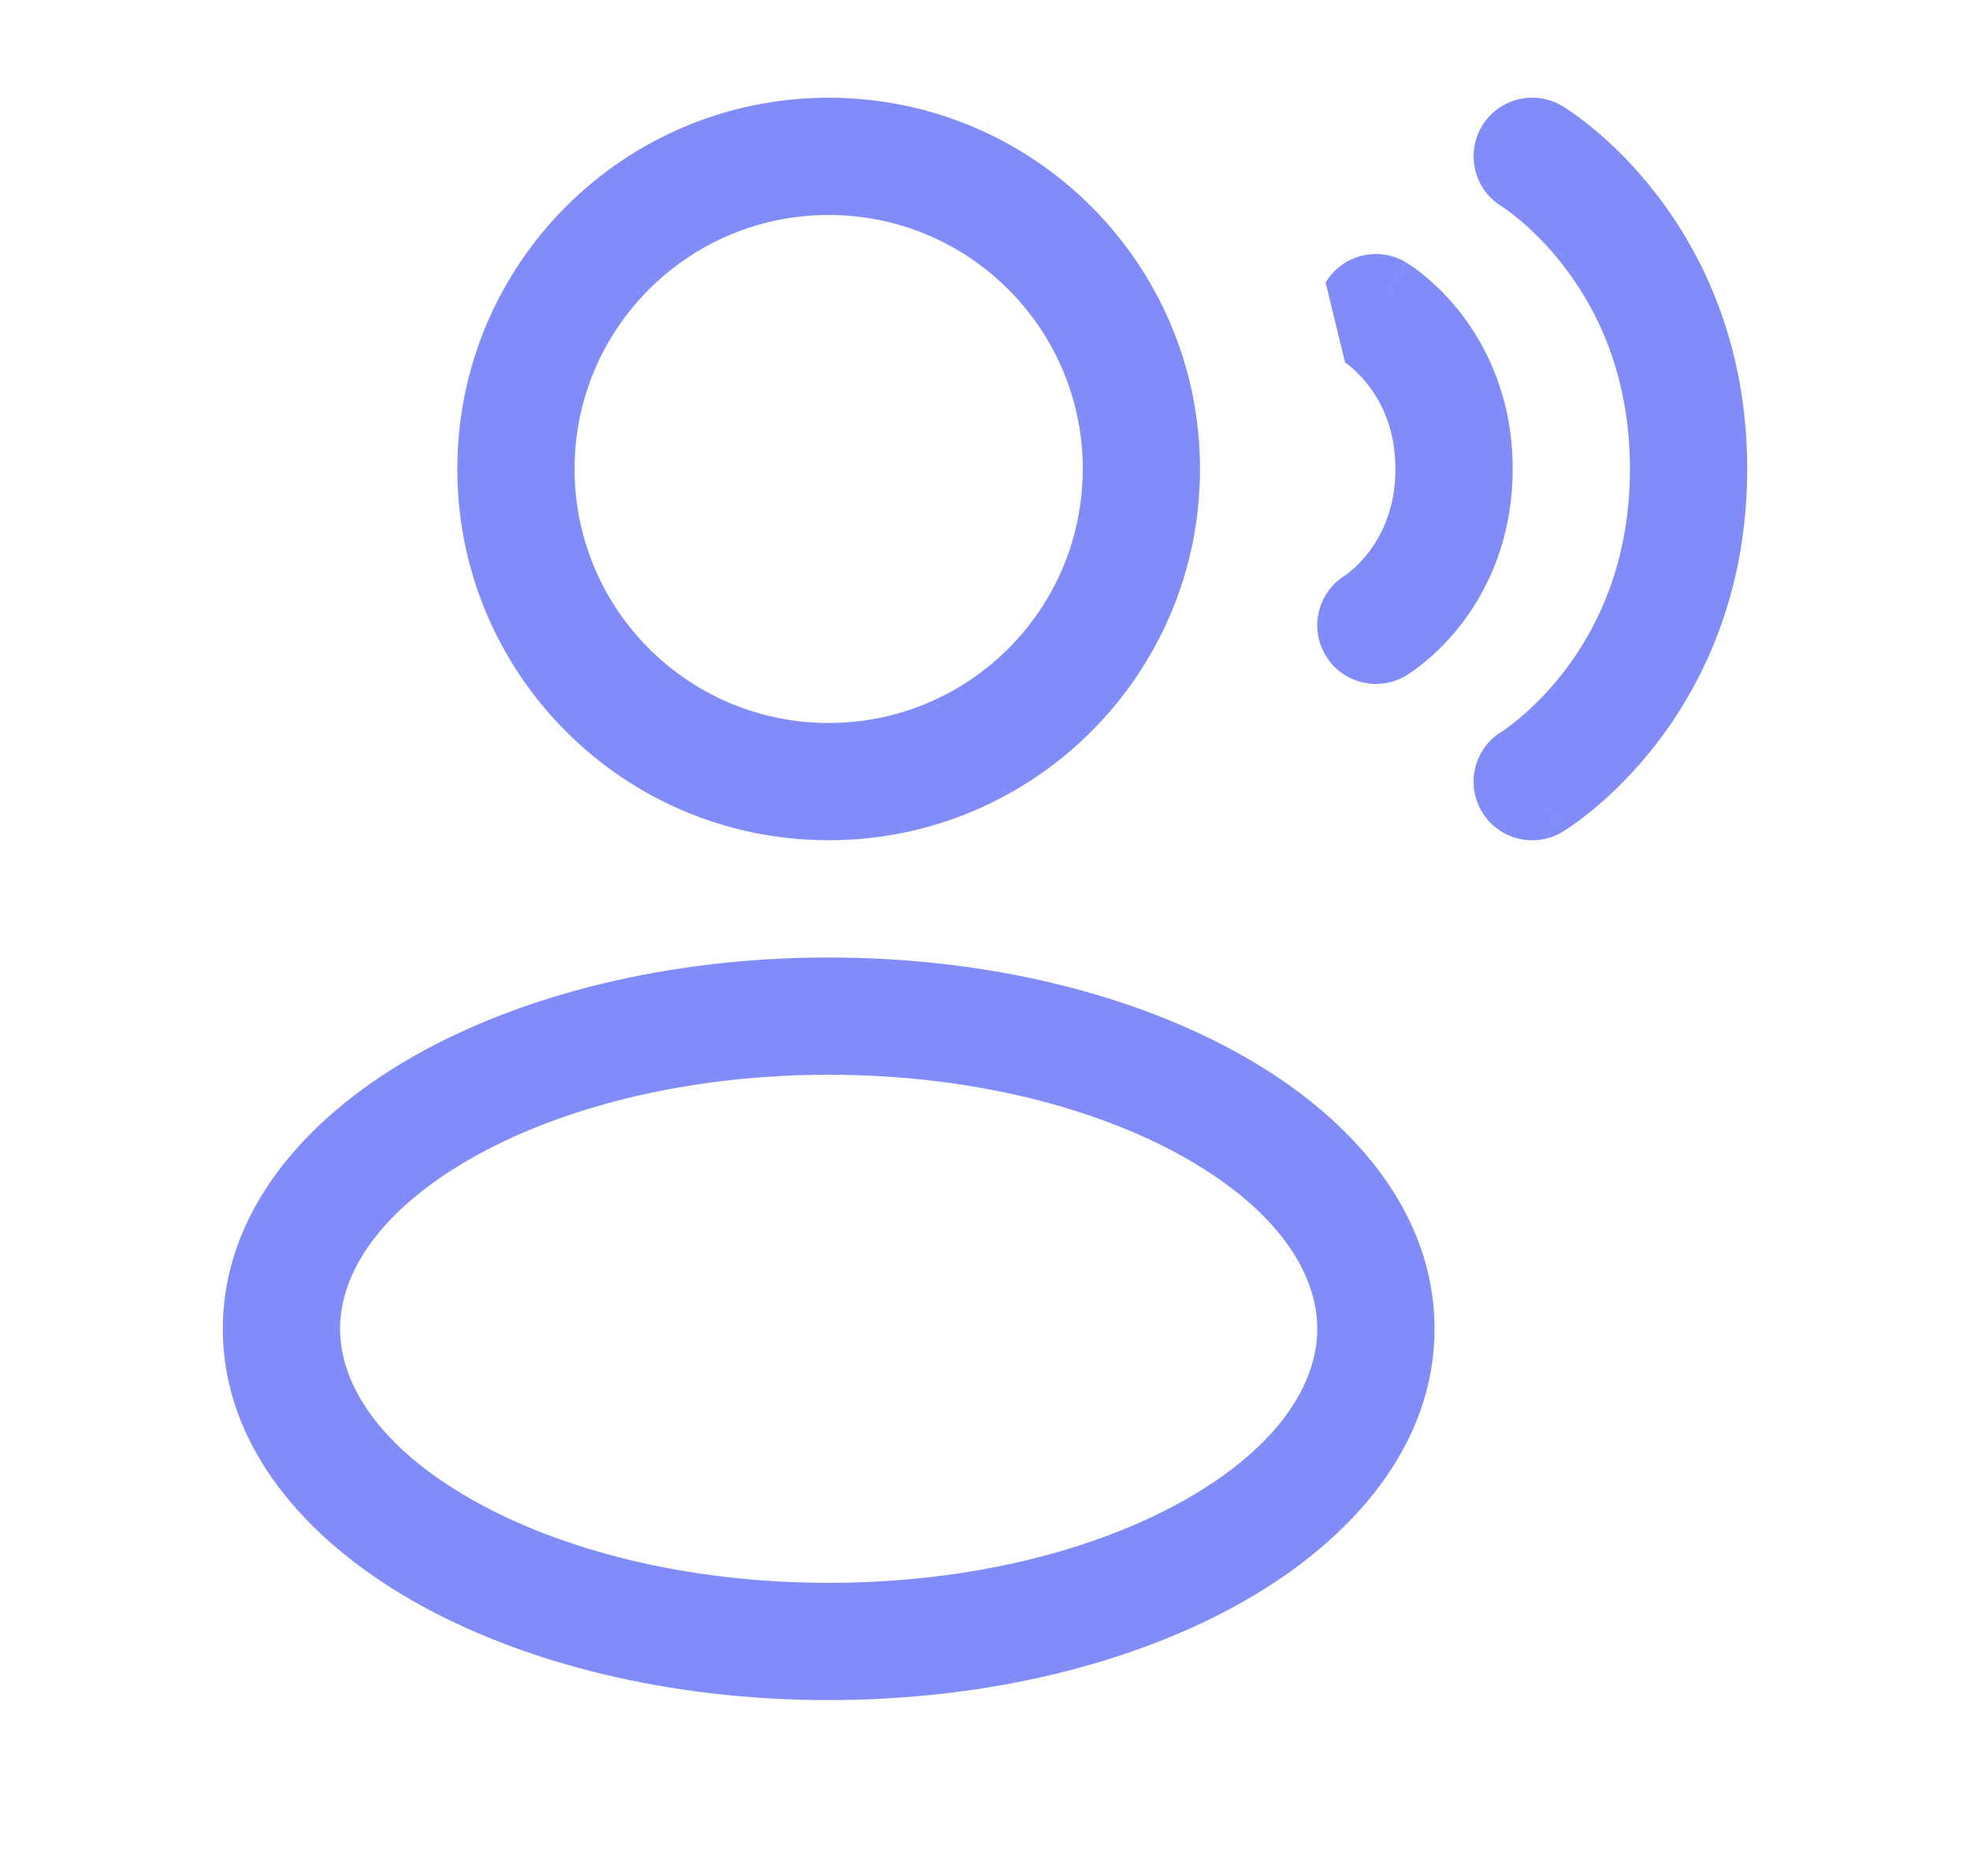
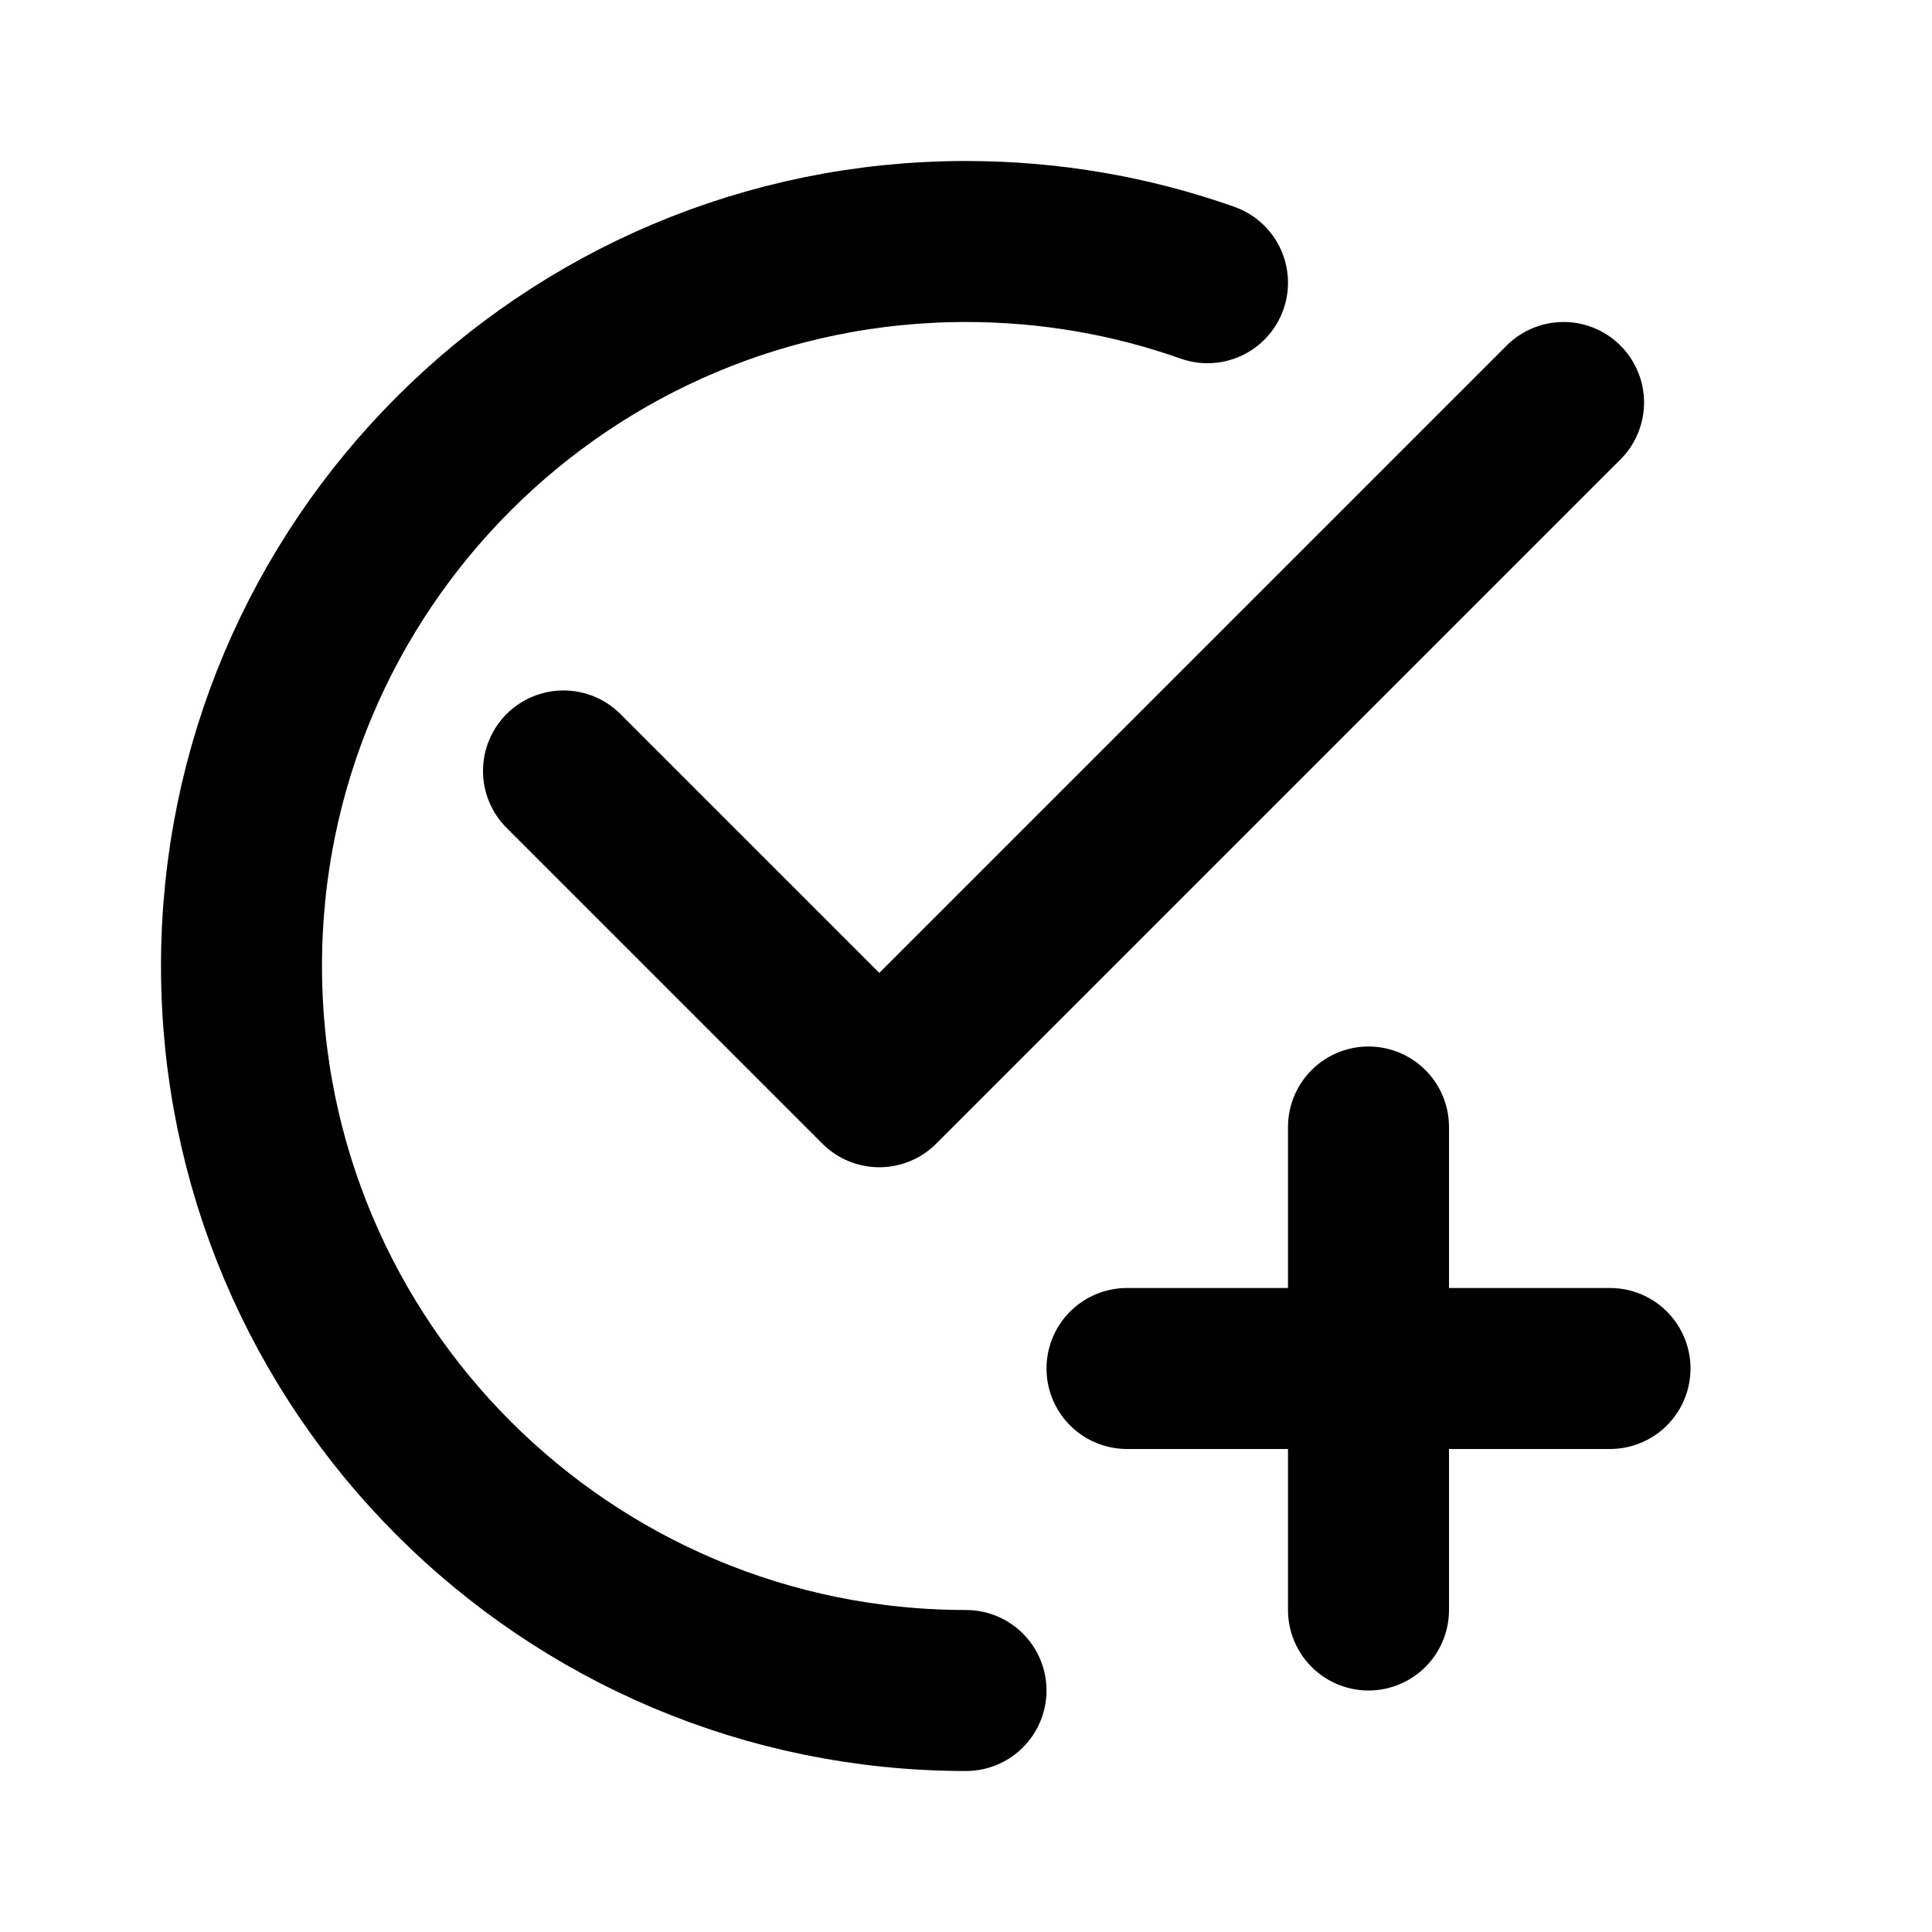
- <svg xmlns="http://www.w3.org/2000/svg" width="21" height="20" viewBox="0 0 21 20" fill="none">
-   <path d="M15.797 1.345C15.975 1.049 16.359 0.953 16.655 1.131L16.333 1.667C16.655 1.131 16.655 1.131 16.655 1.131L16.656 1.131L16.657 1.132L16.66 1.134L16.668 1.139C16.675 1.143 16.682 1.148 16.691 1.154C16.71 1.165 16.734 1.182 16.763 1.202C16.822 1.243 16.901 1.302 16.994 1.379C17.179 1.533 17.421 1.764 17.662 2.077C18.148 2.709 18.625 3.673 18.625 5C18.625 6.327 18.148 7.291 17.662 7.923C17.421 8.236 17.179 8.467 16.994 8.621C16.901 8.698 16.822 8.757 16.763 8.798C16.734 8.818 16.71 8.834 16.691 8.846C16.682 8.852 16.675 8.857 16.668 8.861L16.66 8.866L16.657 8.868L16.656 8.869C16.656 8.869 16.655 8.869 16.333 8.333L16.655 8.869C16.359 9.047 15.975 8.951 15.797 8.655C15.621 8.36 15.715 7.978 16.008 7.8L16.013 7.797C16.019 7.793 16.03 7.785 16.047 7.774C16.079 7.751 16.13 7.713 16.194 7.66C16.321 7.554 16.496 7.389 16.671 7.161C17.019 6.709 17.375 6.006 17.375 5C17.375 3.994 17.019 3.291 16.671 2.839C16.496 2.611 16.321 2.446 16.194 2.34C16.13 2.287 16.079 2.249 16.047 2.226C16.03 2.215 16.019 2.207 16.013 2.203L16.008 2.2C15.715 2.022 15.621 1.64 15.797 1.345Z" fill="rgb(129, 140, 248" />
-   <path fill-rule="evenodd" clip-rule="evenodd" d="M8.833 1.042C6.647 1.042 4.875 2.814 4.875 5C4.875 7.186 6.647 8.958 8.833 8.958C11.02 8.958 12.792 7.186 12.792 5C12.792 2.814 11.02 1.042 8.833 1.042ZM6.125 5C6.125 3.504 7.338 2.292 8.833 2.292C10.329 2.292 11.542 3.504 11.542 5C11.542 6.496 10.329 7.708 8.833 7.708C7.338 7.708 6.125 6.496 6.125 5Z" fill="rgb(129, 140, 248" />
-   <path fill-rule="evenodd" clip-rule="evenodd" d="M8.833 10.208C7.134 10.208 5.565 10.601 4.398 11.267C3.25 11.923 2.375 12.925 2.375 14.167C2.375 15.408 3.25 16.41 4.398 17.066C5.565 17.733 7.134 18.125 8.833 18.125C10.533 18.125 12.102 17.733 13.268 17.066C14.417 16.41 15.292 15.408 15.292 14.167C15.292 12.925 14.417 11.923 13.268 11.267C12.102 10.601 10.533 10.208 8.833 10.208ZM3.625 14.167C3.625 13.567 4.056 12.902 5.019 12.352C5.964 11.812 7.311 11.458 8.833 11.458C10.355 11.458 11.703 11.812 12.648 12.352C13.611 12.902 14.042 13.567 14.042 14.167C14.042 14.766 13.611 15.431 12.648 15.981C11.703 16.521 10.355 16.875 8.833 16.875C7.311 16.875 5.964 16.521 5.019 15.981C4.056 15.431 3.625 14.766 3.625 14.167Z" fill="rgb(129, 140, 248" />
-   <path d="M14.988 2.797C14.692 2.62 14.308 2.716 14.131 3.012L14.338 3.865L14.344 3.869C14.354 3.876 14.372 3.889 14.397 3.91C14.446 3.951 14.517 4.017 14.588 4.11C14.727 4.291 14.875 4.577 14.875 5C14.875 5.423 14.727 5.709 14.588 5.89C14.517 5.983 14.446 6.049 14.397 6.09C14.372 6.111 14.354 6.124 14.344 6.131L14.338 6.135C14.047 6.315 13.955 6.695 14.131 6.988C14.308 7.284 14.692 7.38 14.988 7.203L14.667 6.667C14.988 7.203 14.988 7.203 14.988 7.203L14.989 7.202L14.991 7.201L14.993 7.2L14.999 7.196L15.015 7.186C15.028 7.178 15.043 7.167 15.061 7.155C15.097 7.13 15.143 7.095 15.197 7.05C15.304 6.961 15.442 6.83 15.579 6.652C15.856 6.291 16.125 5.744 16.125 5C16.125 4.256 15.856 3.709 15.579 3.348C15.442 3.17 15.304 3.039 15.197 2.95C15.143 2.905 15.097 2.87 15.061 2.845C15.043 2.833 15.028 2.822 15.015 2.814L14.999 2.804L14.993 2.8L14.991 2.799L14.989 2.798C14.989 2.798 14.988 2.797 14.667 3.333L14.988 2.797Z" fill="rgb(129, 140, 248" />
+ <svg xmlns="http://www.w3.org/2000/svg" aria-hidden="true" width="24" height="24" fill="none" viewBox="0 0 24 24">
+   <path stroke="black" stroke-linecap="round" stroke-linejoin="round" stroke-width="2" d="M12 21a9 9 0 1 1 0-18c1.052 0 2.062.18 3 .512M7 9.577l3.923 3.923 8.5-8.5M17 14v6m-3-3h6" />
</svg>
